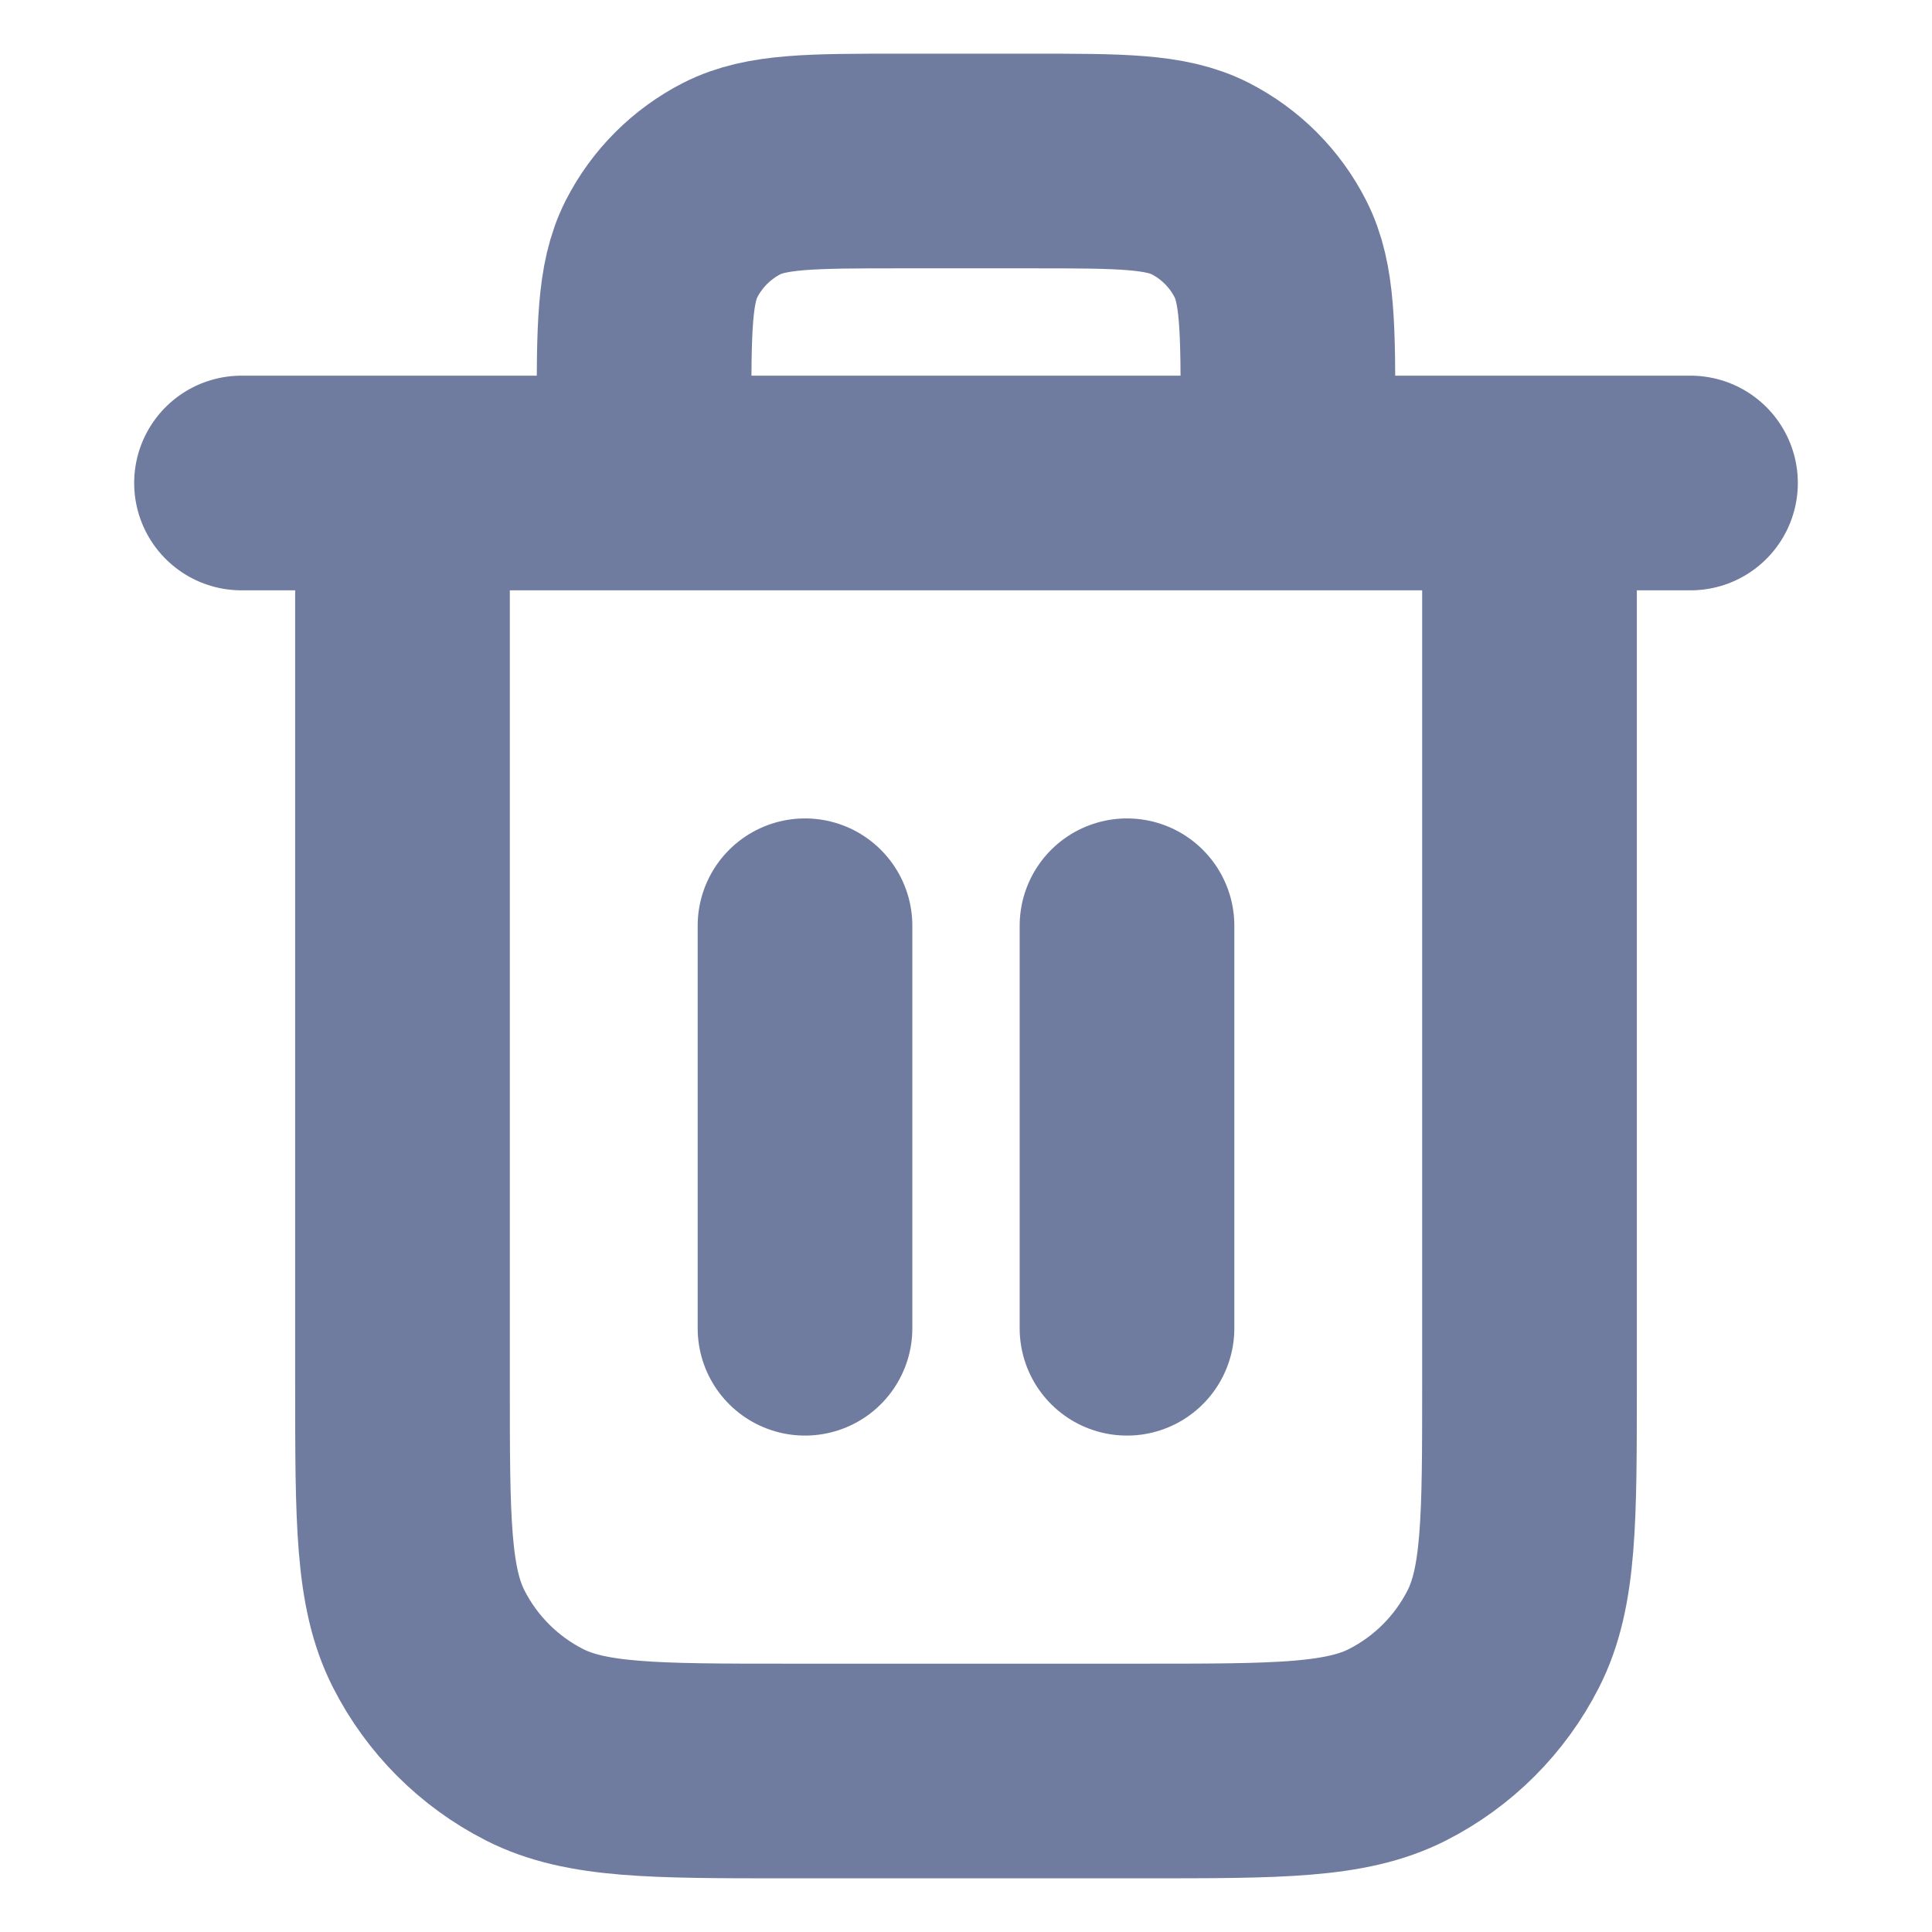
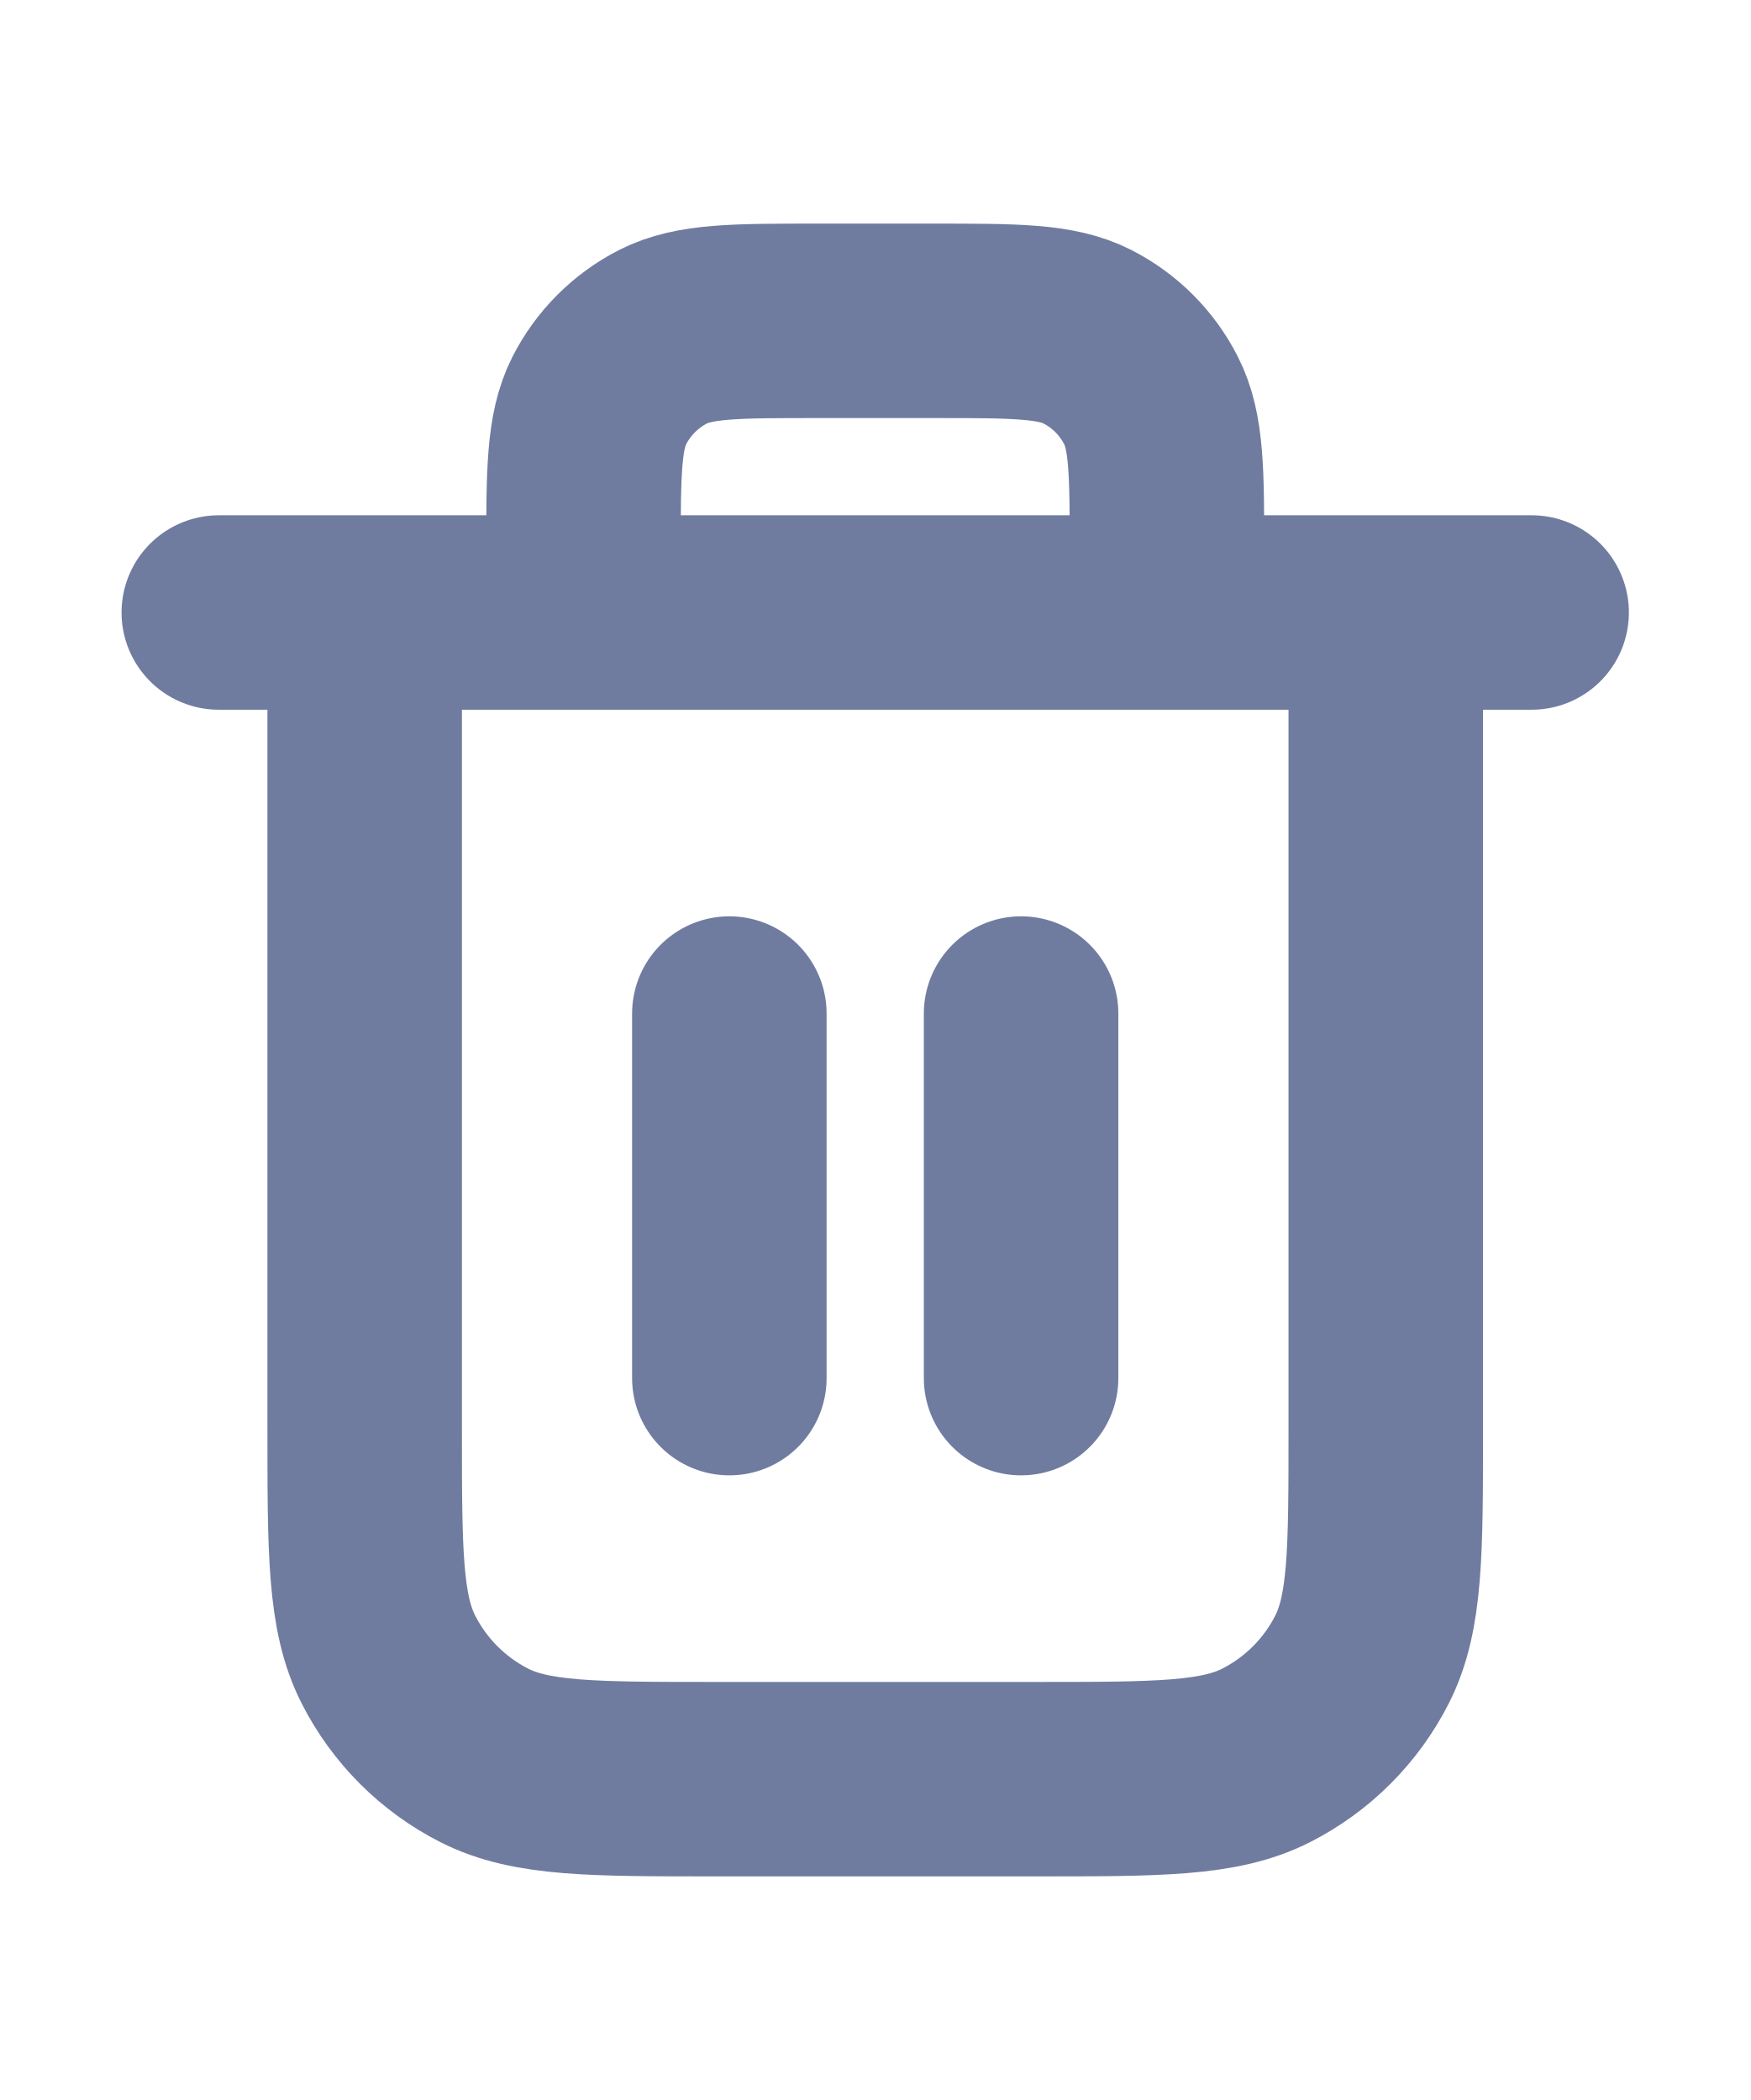
- <svg xmlns="http://www.w3.org/2000/svg" width="18" height="18" viewBox="0 0 18 18" fill="none">
+ <svg xmlns="http://www.w3.org/2000/svg" width="15" height="18" viewBox="0 0 18 18" fill="none">
  <path d="M12 4.5V3.9C12 3.06 12 2.64 11.836 2.319C11.693 2.037 11.463 1.807 11.181 1.663C10.86 1.5 10.44 1.5 9.6 1.5H8.4C7.56 1.5 7.14 1.5 6.819 1.663C6.537 1.807 6.307 2.037 6.163 2.319C6 2.64 6 3.06 6 3.9V4.5M7.5 8.625V12.375M10.5 8.625V12.375M2.25 4.5H15.75M14.25 4.5V12.9C14.25 14.16 14.25 14.79 14.005 15.271C13.789 15.695 13.445 16.039 13.021 16.255C12.54 16.5 11.91 16.5 10.65 16.5H7.35C6.09 16.5 5.46 16.5 4.979 16.255C4.555 16.039 4.211 15.695 3.995 15.271C3.75 14.79 3.75 14.16 3.75 12.9V4.5" stroke="#6F7CA0" stroke-width="2" stroke-linecap="round" stroke-linejoin="round" />
</svg>
